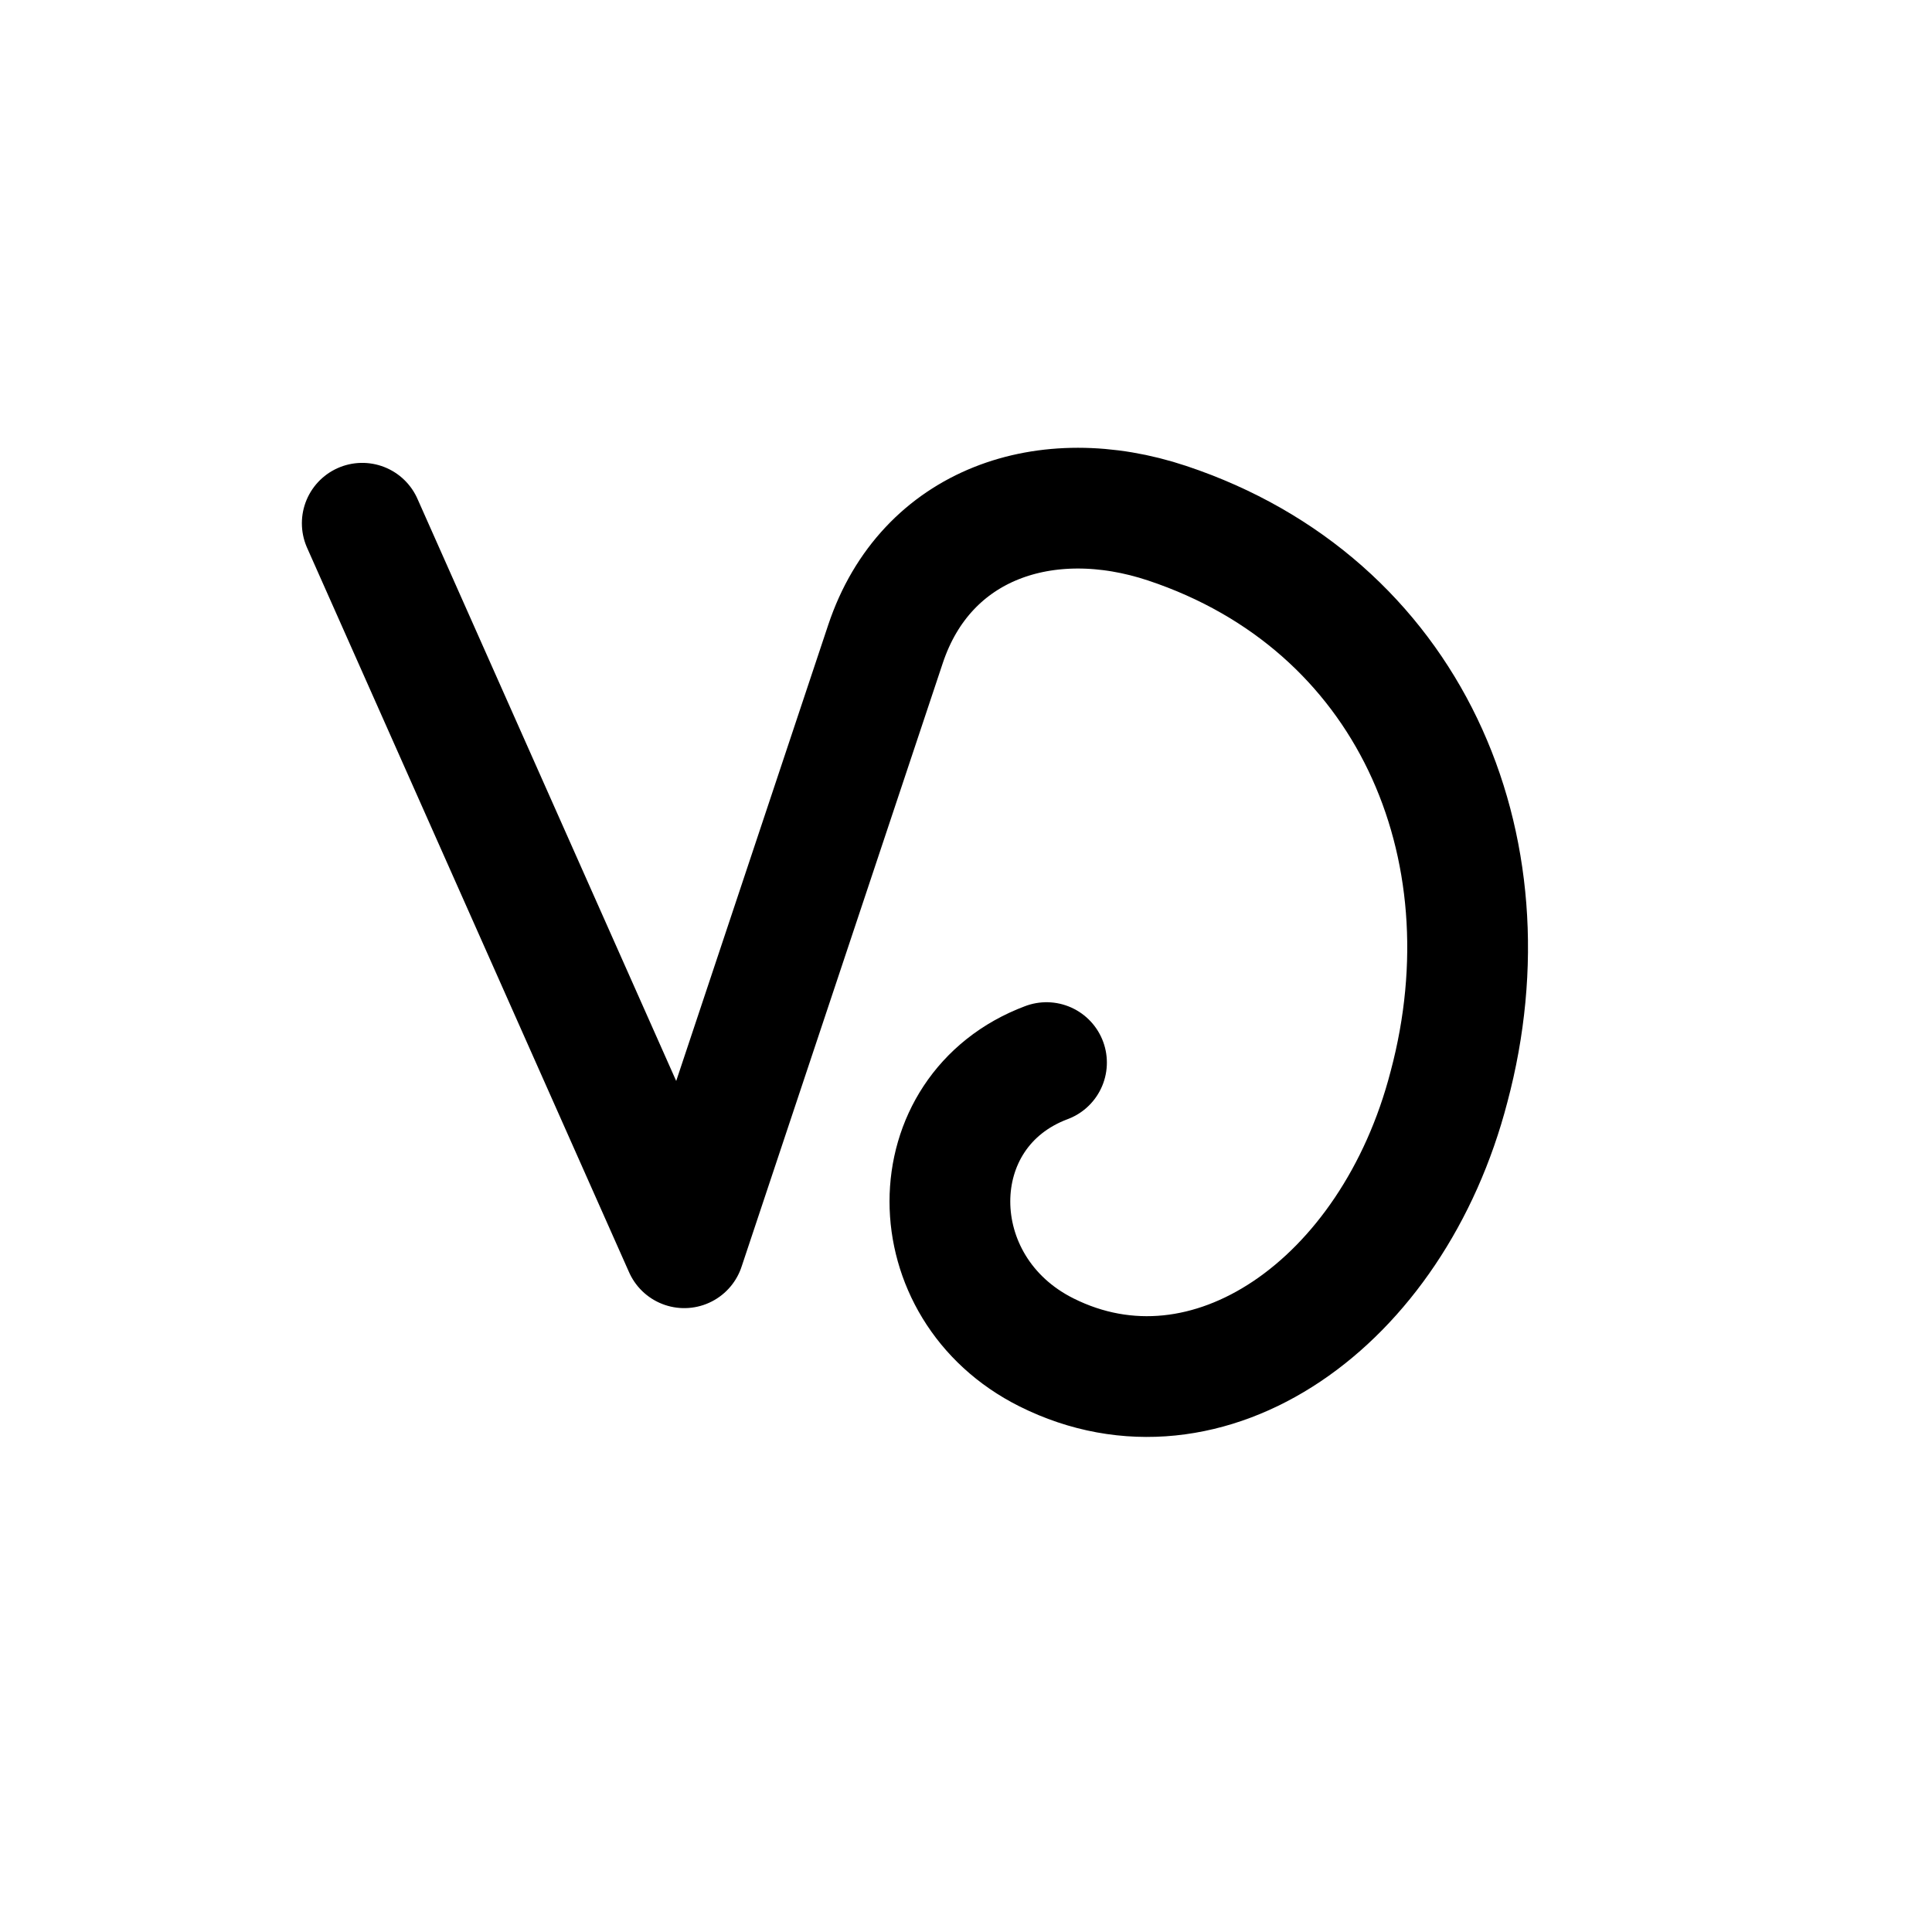
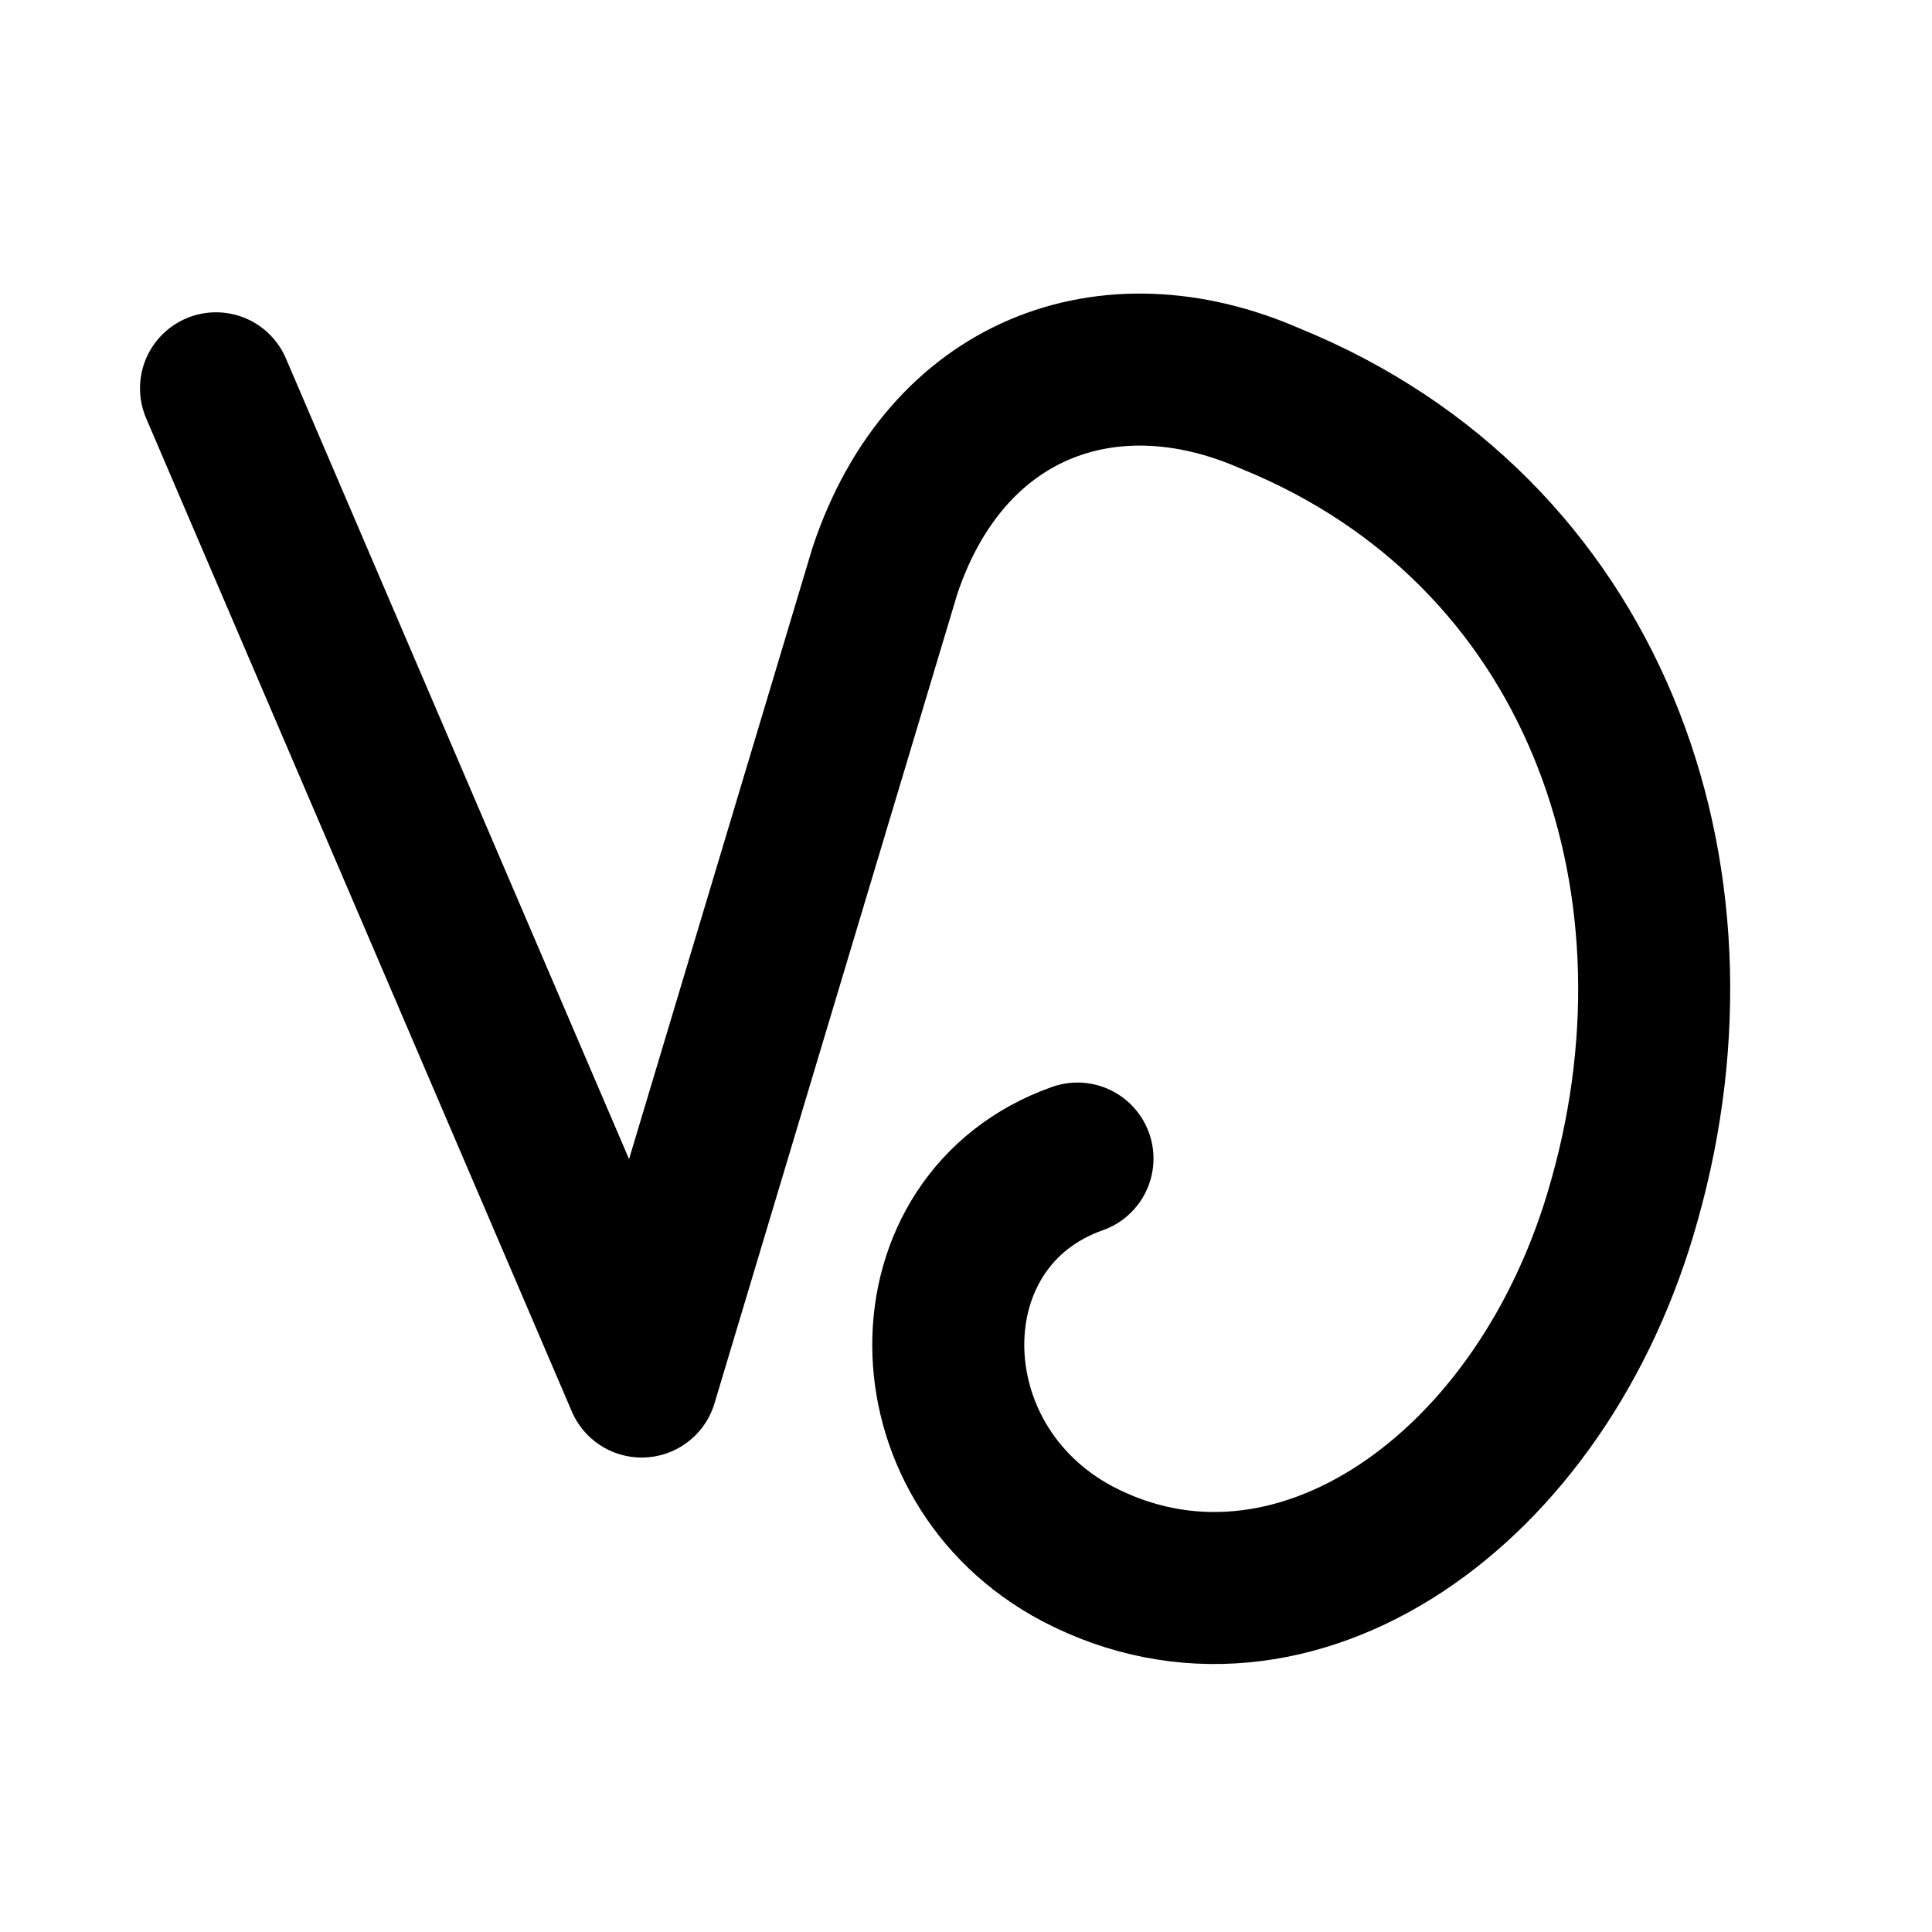
<svg xmlns="http://www.w3.org/2000/svg" width="24" height="24" viewBox="0 0 24 24" fill="none" stroke="currentColor" stroke-width="1.5" stroke-linecap="round" stroke-linejoin="round" aria-hidden="true">
-   <path d="M4.5 6.5 L8.5 15.5 L11 8 C11.5 6.5 13 6 14.5 6.5 C17.5 7.5 18.8 10.5 18 13.5 C17.3 16.2 15 17.8 13 16.8 C11.4 16 11.4 13.8 13 13.2" />
+   <g transform="matrix(1.259 0 0 1.259 -3.108 -3.108)">
+     <path d="M4.6 6.3 L8.8 16.1 L11.2 8.1 C11.8 6.3 13.4 5.7 15 6.4 C18.2 7.7 19.4 11.1 18.5 14.3 C17.7 17.2 15.2 18.9 13.1 17.8 C11.4 16.9 11.4 14.5 13.1 13.9" />
+   </g>
</svg>
